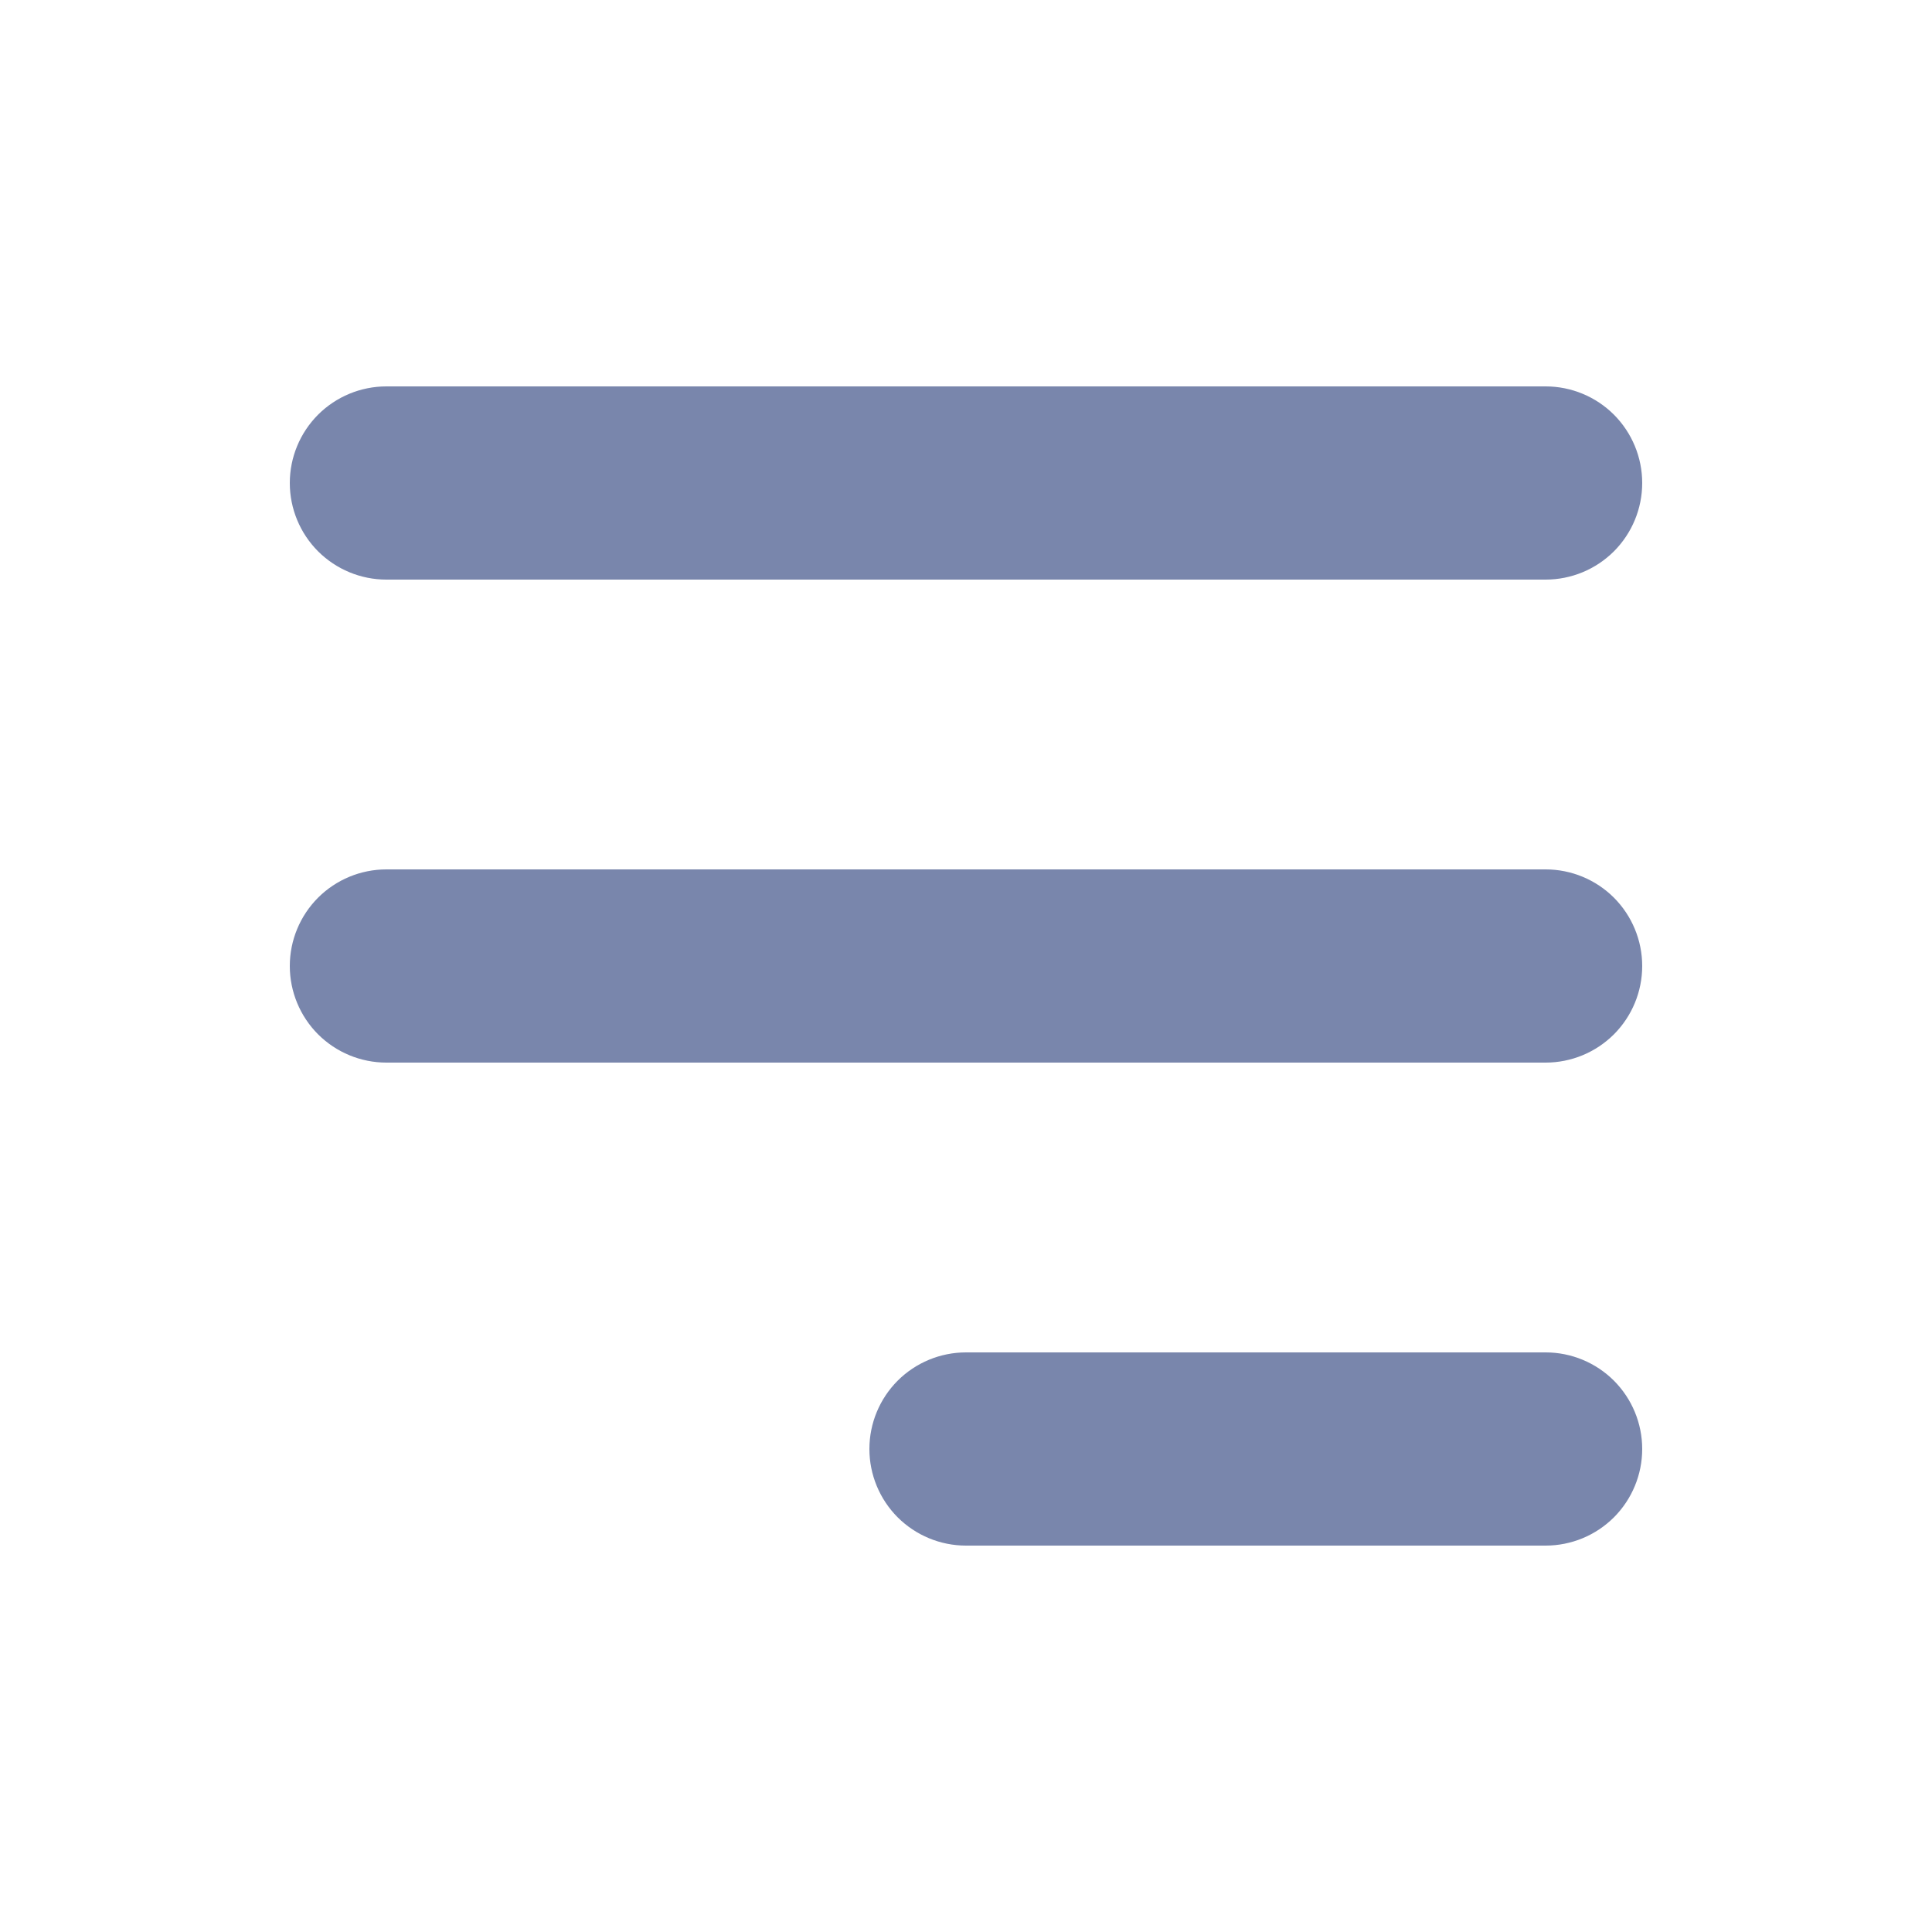
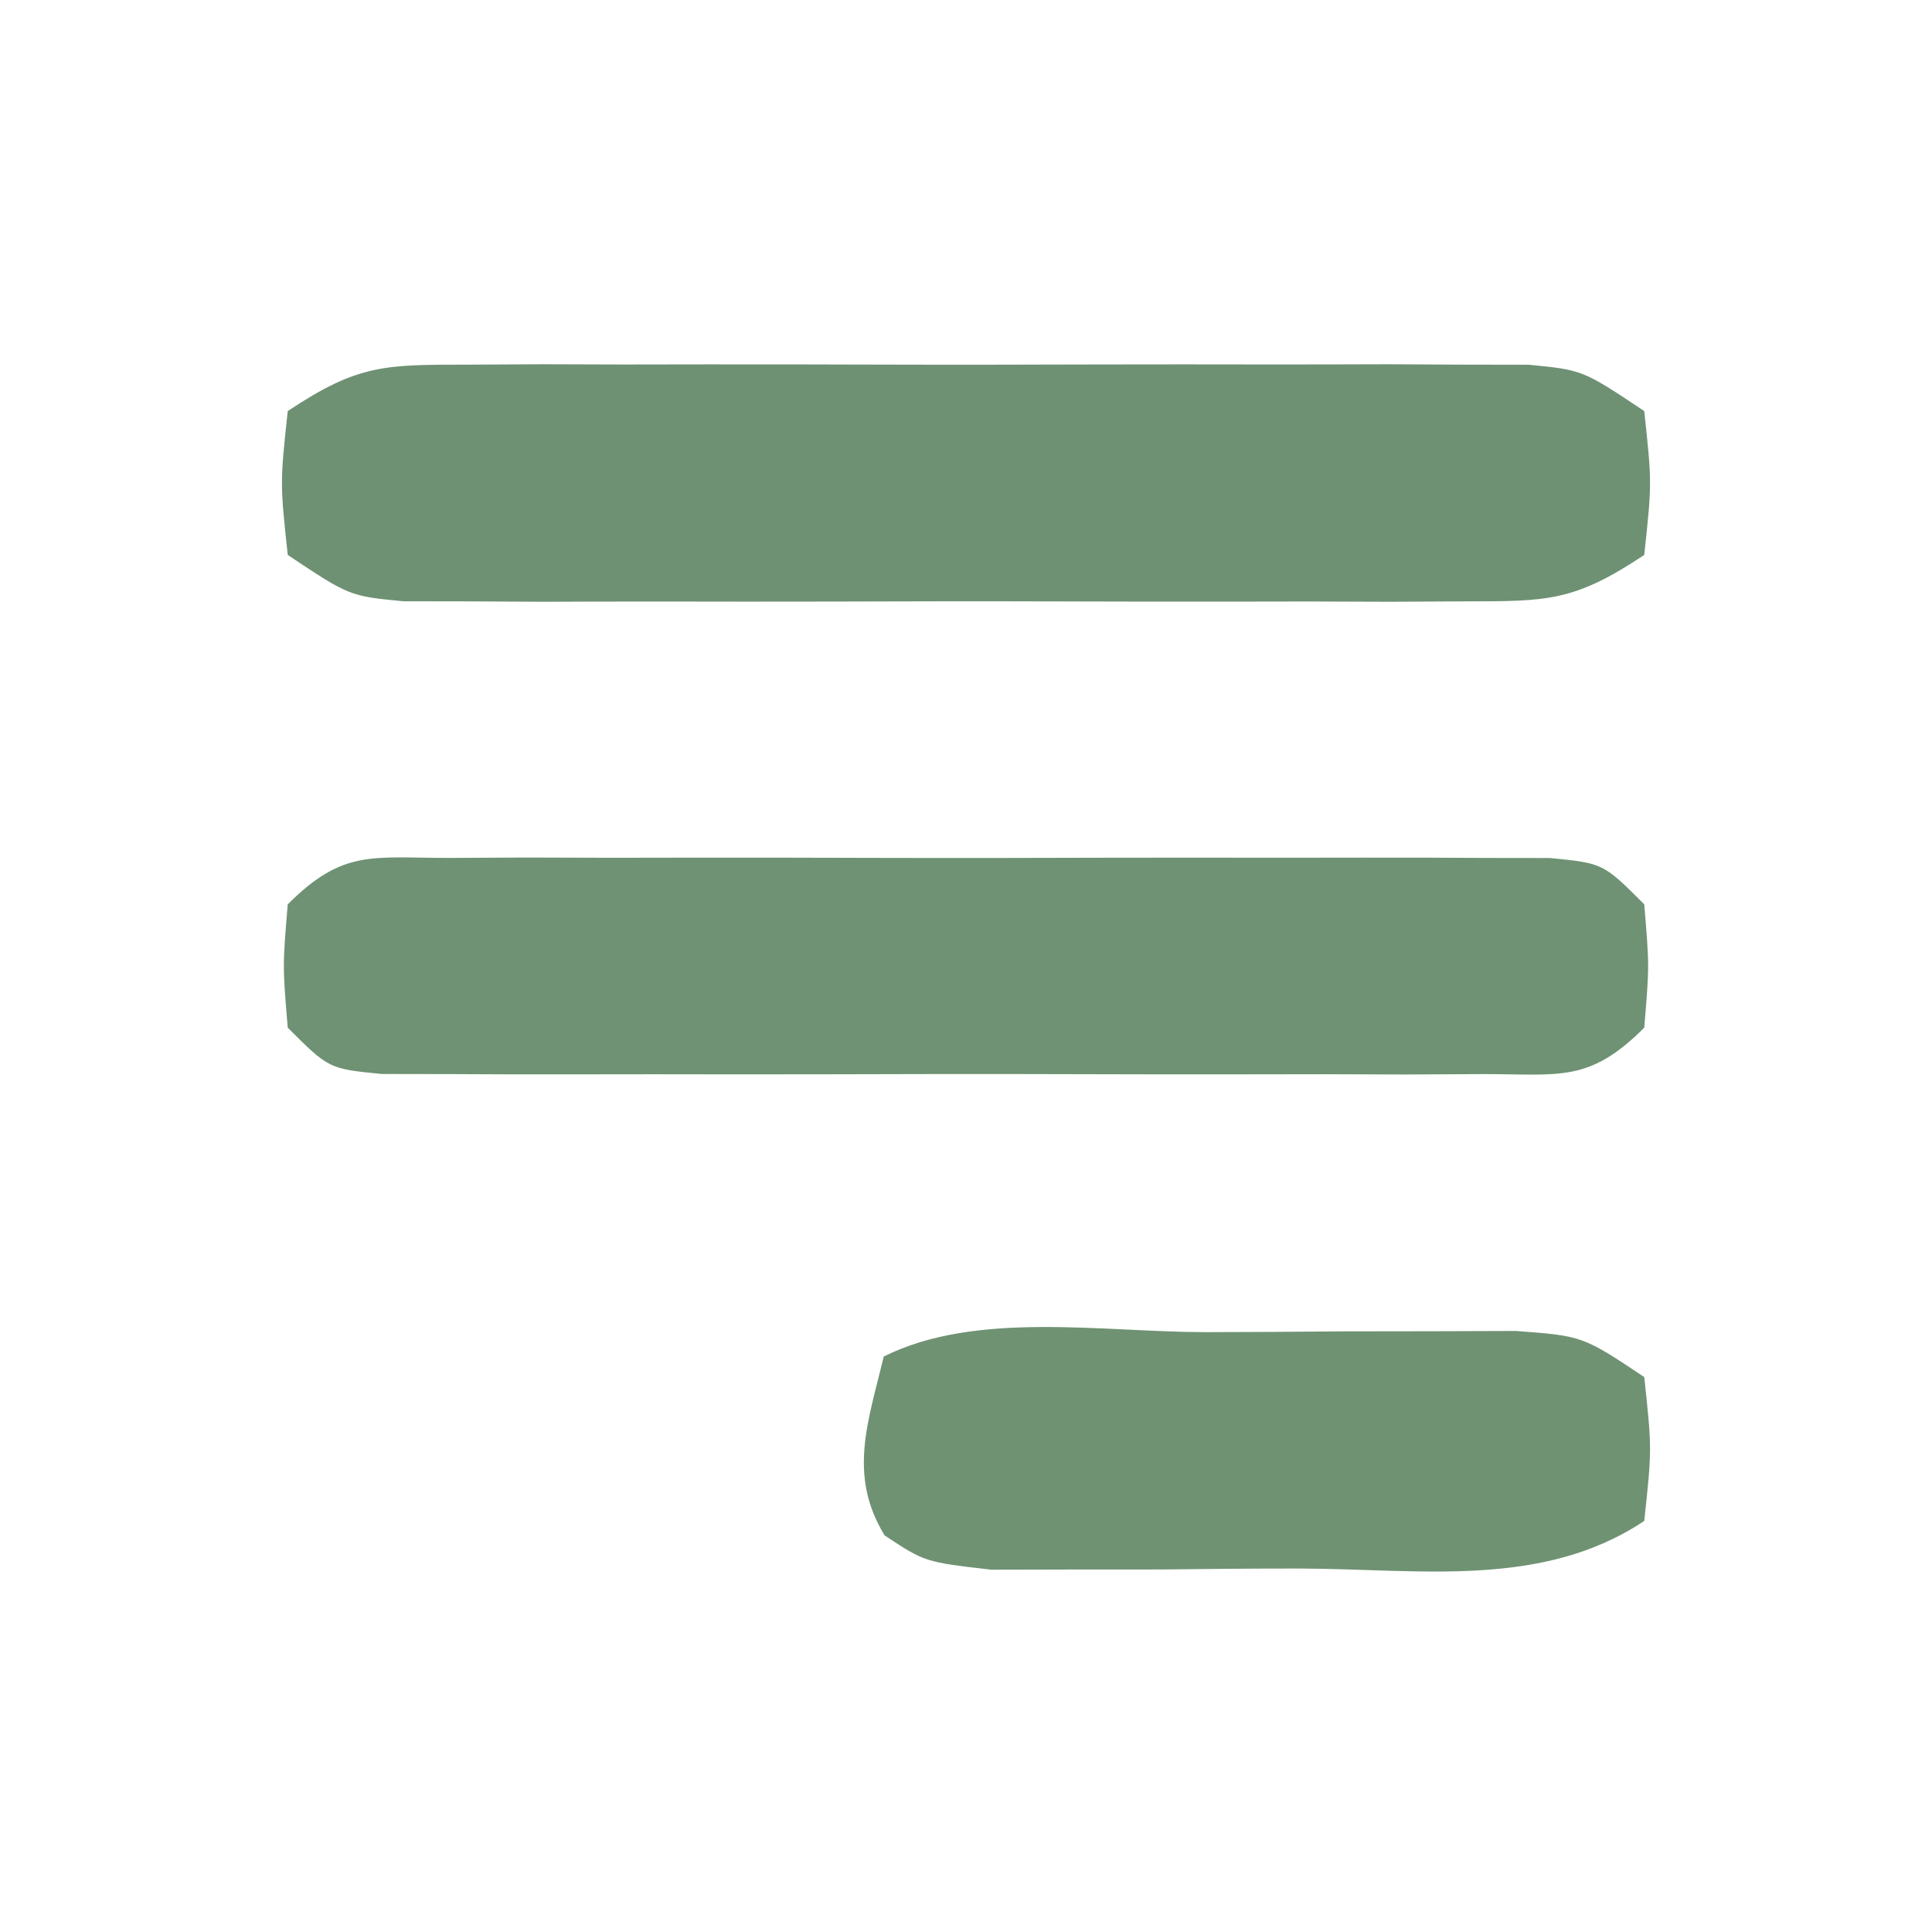
- <svg xmlns="http://www.w3.org/2000/svg" width="30" height="30" viewBox="0 0 30 30" fill="none">
-   <path fill-rule="evenodd" clip-rule="evenodd" d="M4.5 7.5C4.5 7.102 4.658 6.721 4.939 6.439C5.221 6.158 5.602 6 6 6H24C24.398 6 24.779 6.158 25.061 6.439C25.342 6.721 25.5 7.102 25.5 7.5C25.5 7.898 25.342 8.279 25.061 8.561C24.779 8.842 24.398 9 24 9H6C5.602 9 5.221 8.842 4.939 8.561C4.658 8.279 4.5 7.898 4.5 7.5ZM4.5 15C4.5 14.602 4.658 14.221 4.939 13.939C5.221 13.658 5.602 13.5 6 13.5H24C24.398 13.5 24.779 13.658 25.061 13.939C25.342 14.221 25.5 14.602 25.5 15C25.5 15.398 25.342 15.779 25.061 16.061C24.779 16.342 24.398 16.5 24 16.5H6C5.602 16.5 5.221 16.342 4.939 16.061C4.658 15.779 4.5 15.398 4.5 15ZM13.5 22.5C13.5 22.102 13.658 21.721 13.939 21.439C14.221 21.158 14.602 21 15 21H24C24.398 21 24.779 21.158 25.061 21.439C25.342 21.721 25.5 22.102 25.5 22.5C25.5 22.898 25.342 23.279 25.061 23.561C24.779 23.842 24.398 24 24 24H15C14.602 24 14.221 23.842 13.939 23.561C13.658 23.279 13.5 22.898 13.5 22.5Z" fill="#7986AC" />
+ <svg xmlns="http://www.w3.org/2000/svg" version="1.1" width="94" height="94">
+   <path d="M0 0 C1.191 -0.006 2.383 -0.013 3.61 -0.019 C4.898 -0.015 6.185 -0.011 7.512 -0.007 C8.845 -0.008 10.179 -0.01 11.513 -0.013 C14.307 -0.016 17.101 -0.011 19.896 -0.002 C23.477 0.009 27.058 0.003 30.639 -0.009 C33.393 -0.016 36.147 -0.014 38.9 -0.009 C40.863 -0.007 42.826 -0.013 44.788 -0.019 C46.575 -0.01 46.575 -0.01 48.398 0 C49.449 0.002 50.499 0.003 51.581 0.005 C54.199 0.259 54.199 0.259 57.199 2.259 C57.574 5.759 57.574 5.759 57.199 9.259 C53.751 11.558 52.46 11.511 48.398 11.518 C47.207 11.524 46.016 11.53 44.788 11.537 C43.501 11.533 42.213 11.529 40.887 11.524 C39.553 11.526 38.219 11.528 36.885 11.53 C34.091 11.533 31.297 11.529 28.503 11.52 C24.922 11.508 21.341 11.515 17.759 11.527 C15.005 11.534 12.252 11.532 9.498 11.526 C7.535 11.524 5.573 11.531 3.61 11.537 C2.419 11.53 1.227 11.524 0 11.518 C-1.05 11.516 -2.1 11.514 -3.182 11.513 C-5.801 11.259 -5.801 11.259 -8.801 9.259 C-9.176 5.759 -9.176 5.759 -8.801 2.259 C-5.352 -0.04 -4.061 0.006 0 0 Z " fill="#6E9173" transform="translate(22.80078,17.74121)" />
+   <path d="M0 0 C1.852 -0.009 1.852 -0.009 3.741 -0.019 C5.095 -0.016 6.448 -0.011 7.801 -0.007 C9.183 -0.008 10.566 -0.01 11.948 -0.013 C14.847 -0.016 17.745 -0.011 20.644 -0.002 C24.363 0.009 28.082 0.003 31.801 -0.009 C34.656 -0.016 37.511 -0.014 40.366 -0.009 C41.738 -0.008 43.109 -0.009 44.481 -0.014 C46.396 -0.019 48.311 -0.01 50.227 0 C51.318 0.002 52.408 0.003 53.532 0.005 C56.113 0.259 56.113 0.259 58.113 2.259 C58.363 5.259 58.363 5.259 58.113 8.259 C55.41 10.962 54.007 10.512 50.227 10.518 C48.992 10.524 47.757 10.53 46.485 10.537 C45.132 10.533 43.779 10.529 42.426 10.524 C41.043 10.526 39.661 10.528 38.279 10.53 C35.38 10.533 32.482 10.529 29.583 10.52 C25.864 10.508 22.145 10.515 18.425 10.527 C15.57 10.534 12.715 10.532 9.86 10.526 C8.489 10.525 7.117 10.527 5.746 10.531 C3.831 10.536 1.915 10.527 0 10.518 C-1.091 10.516 -2.182 10.514 -3.306 10.513 C-5.887 10.259 -5.887 10.259 -7.887 8.259 C-8.137 5.259 -8.137 5.259 -7.887 2.259 C-5.183 -0.445 -3.781 0.006 0 0 Z " fill="#6E9273" transform="translate(21.88672,41.74121)" />
+   <path d="M0 0 C2.267 -0.002 4.534 -0.02 6.801 -0.039 C8.24 -0.042 9.68 -0.044 11.119 -0.045 C12.432 -0.049 13.744 -0.053 15.096 -0.058 C18.342 0.185 18.342 0.185 21.342 2.185 C21.717 5.685 21.717 5.685 21.342 9.185 C16.38 12.493 10.421 11.518 4.609 11.501 C2.35 11.498 0.093 11.521 -2.166 11.547 C-3.601 11.549 -5.036 11.55 -6.47 11.549 C-7.776 11.552 -9.082 11.555 -10.427 11.558 C-13.658 11.185 -13.658 11.185 -15.619 9.889 C-17.407 6.956 -16.426 4.374 -15.658 1.185 C-11.166 -1.06 -4.999 -0.001 0 0 Z " fill="#6F9273" transform="translate(58.65796,64.8147)" />
</svg>
